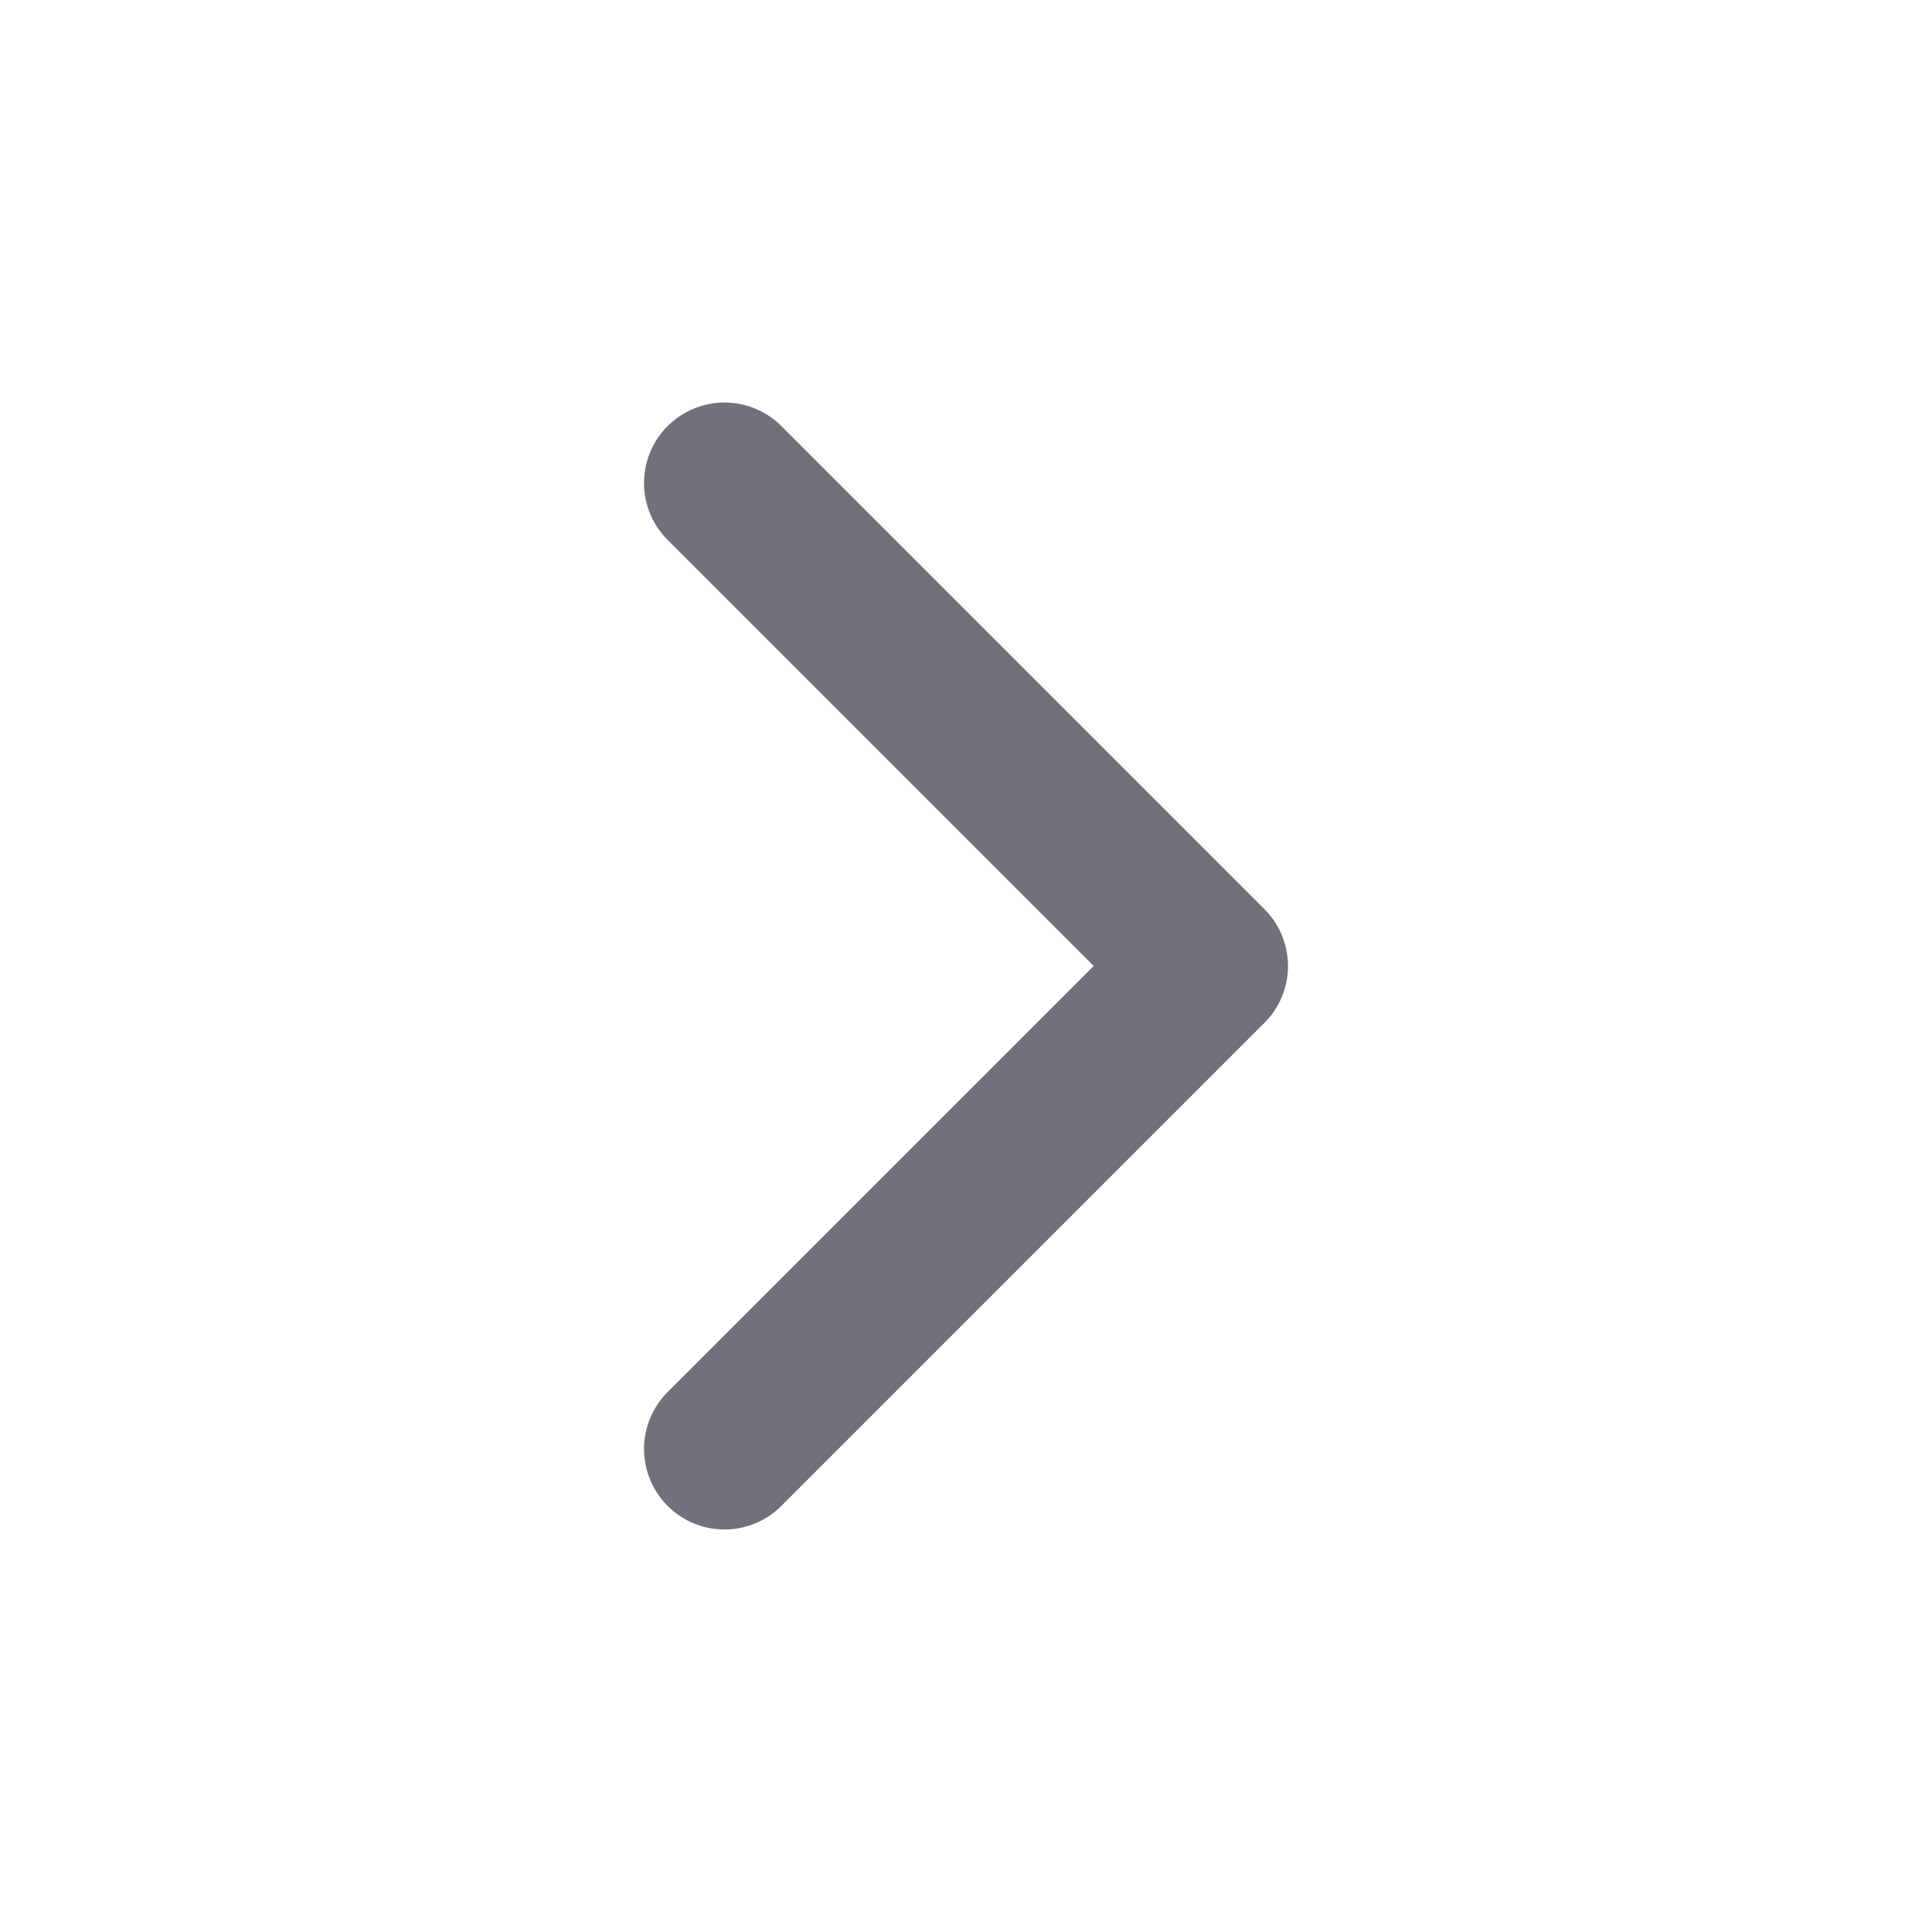
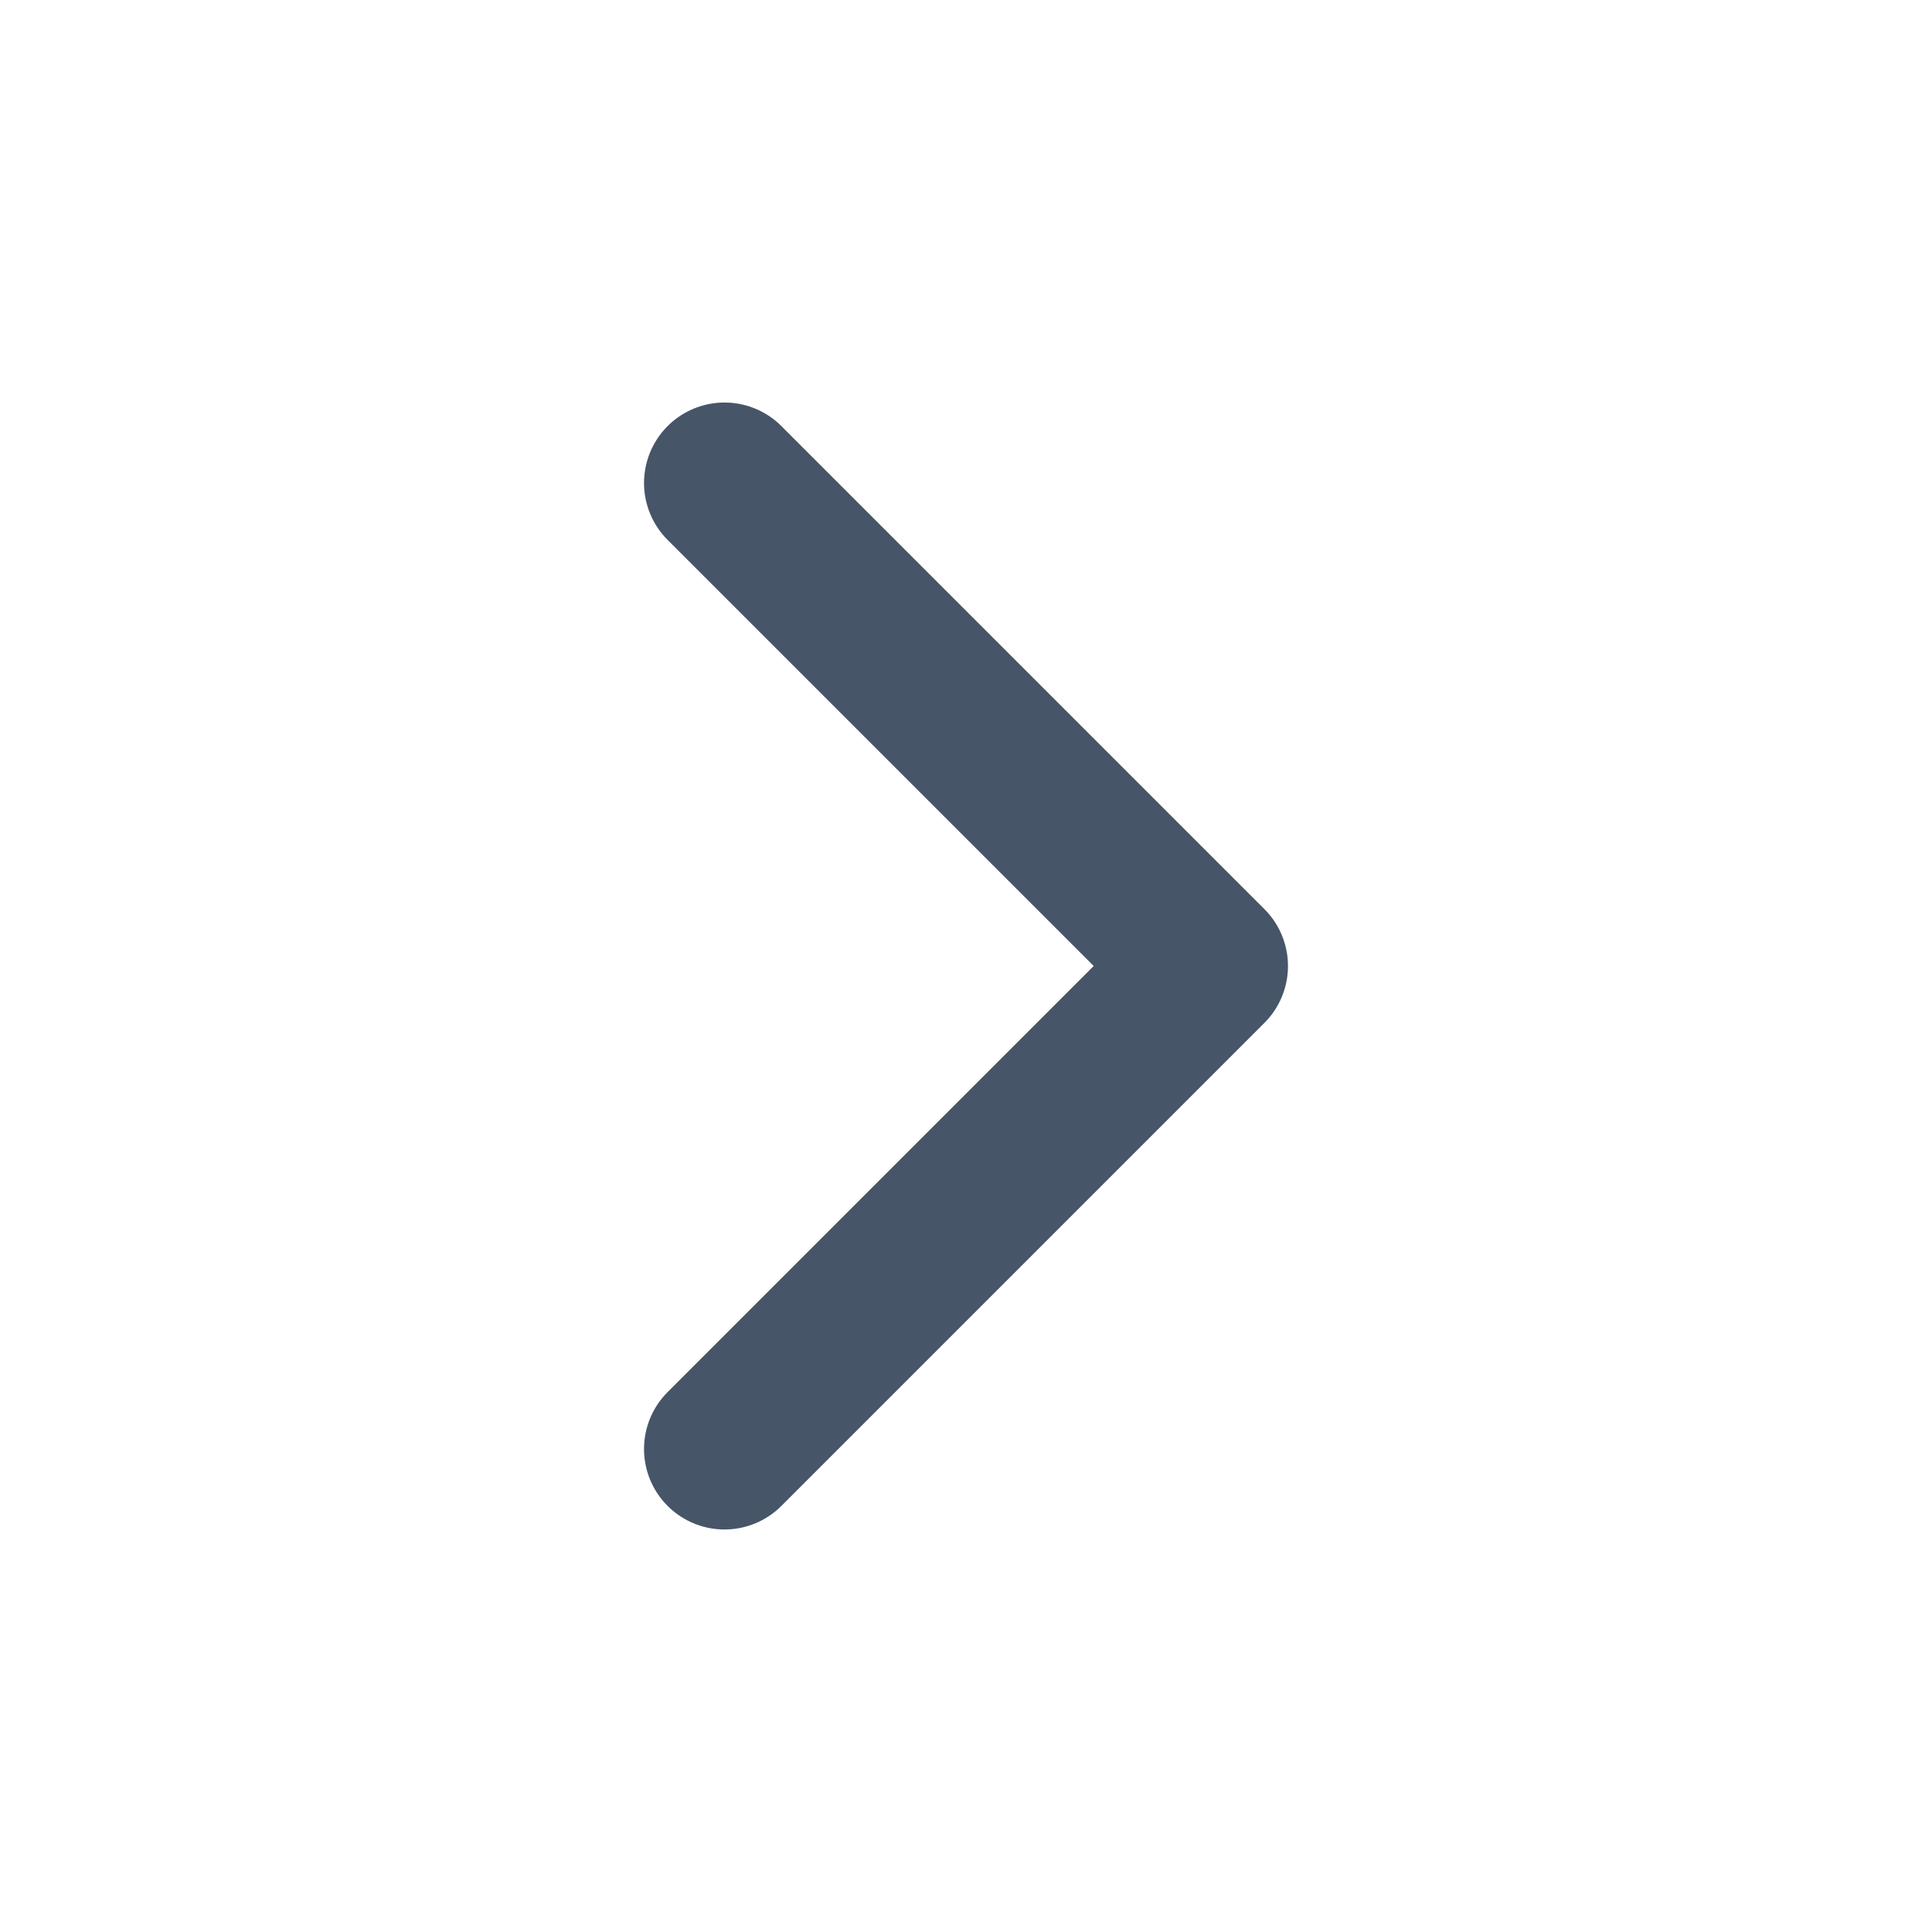
<svg xmlns="http://www.w3.org/2000/svg" preserveAspectRatio="none" overflow="visible" style="display: block;" width="16" height="16" viewBox="0 0 16 16" fill="none">
  <g id="icon">
-     <path id="Vector" d="M6 12L10 8L6 4" stroke-width="1.333" stroke-linecap="round" stroke-linejoin="round" stroke="#71717A" />
+     <path id="Vector" d="M6 12L10 8L6 4" stroke-width="1.333" stroke-linecap="round" stroke-linejoin="round" stroke="#475569" />
  </g>
</svg>
